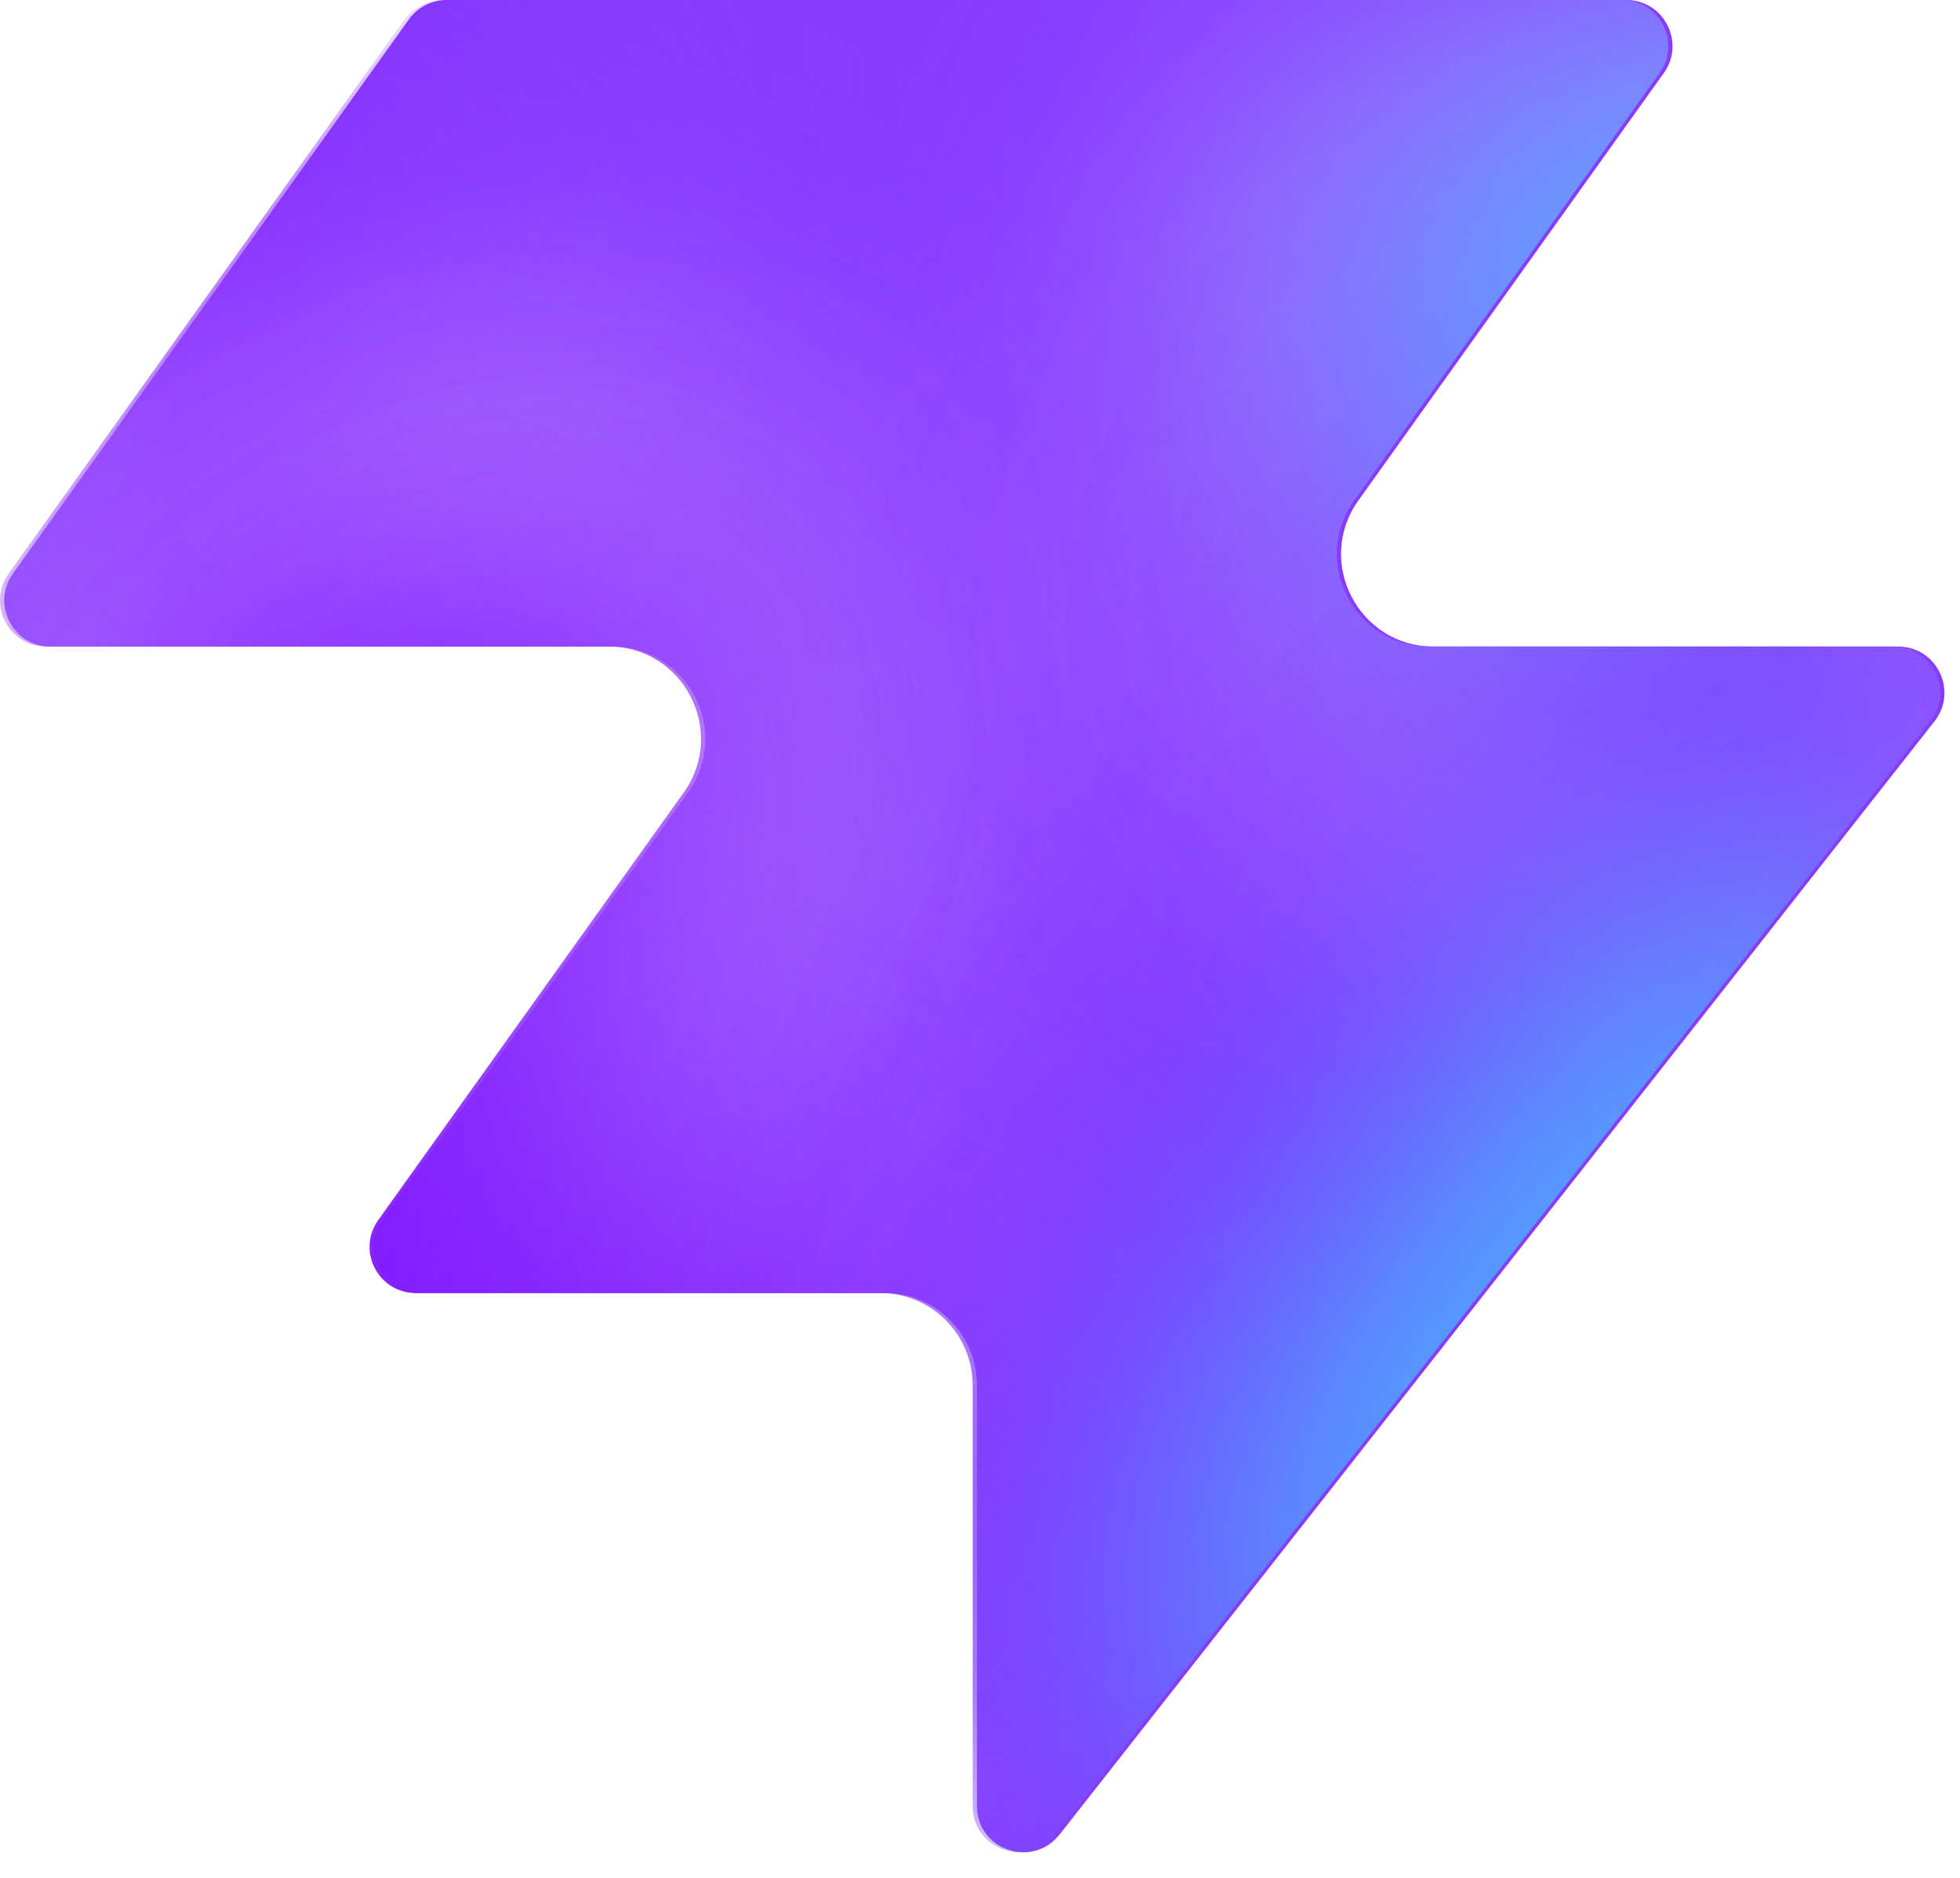
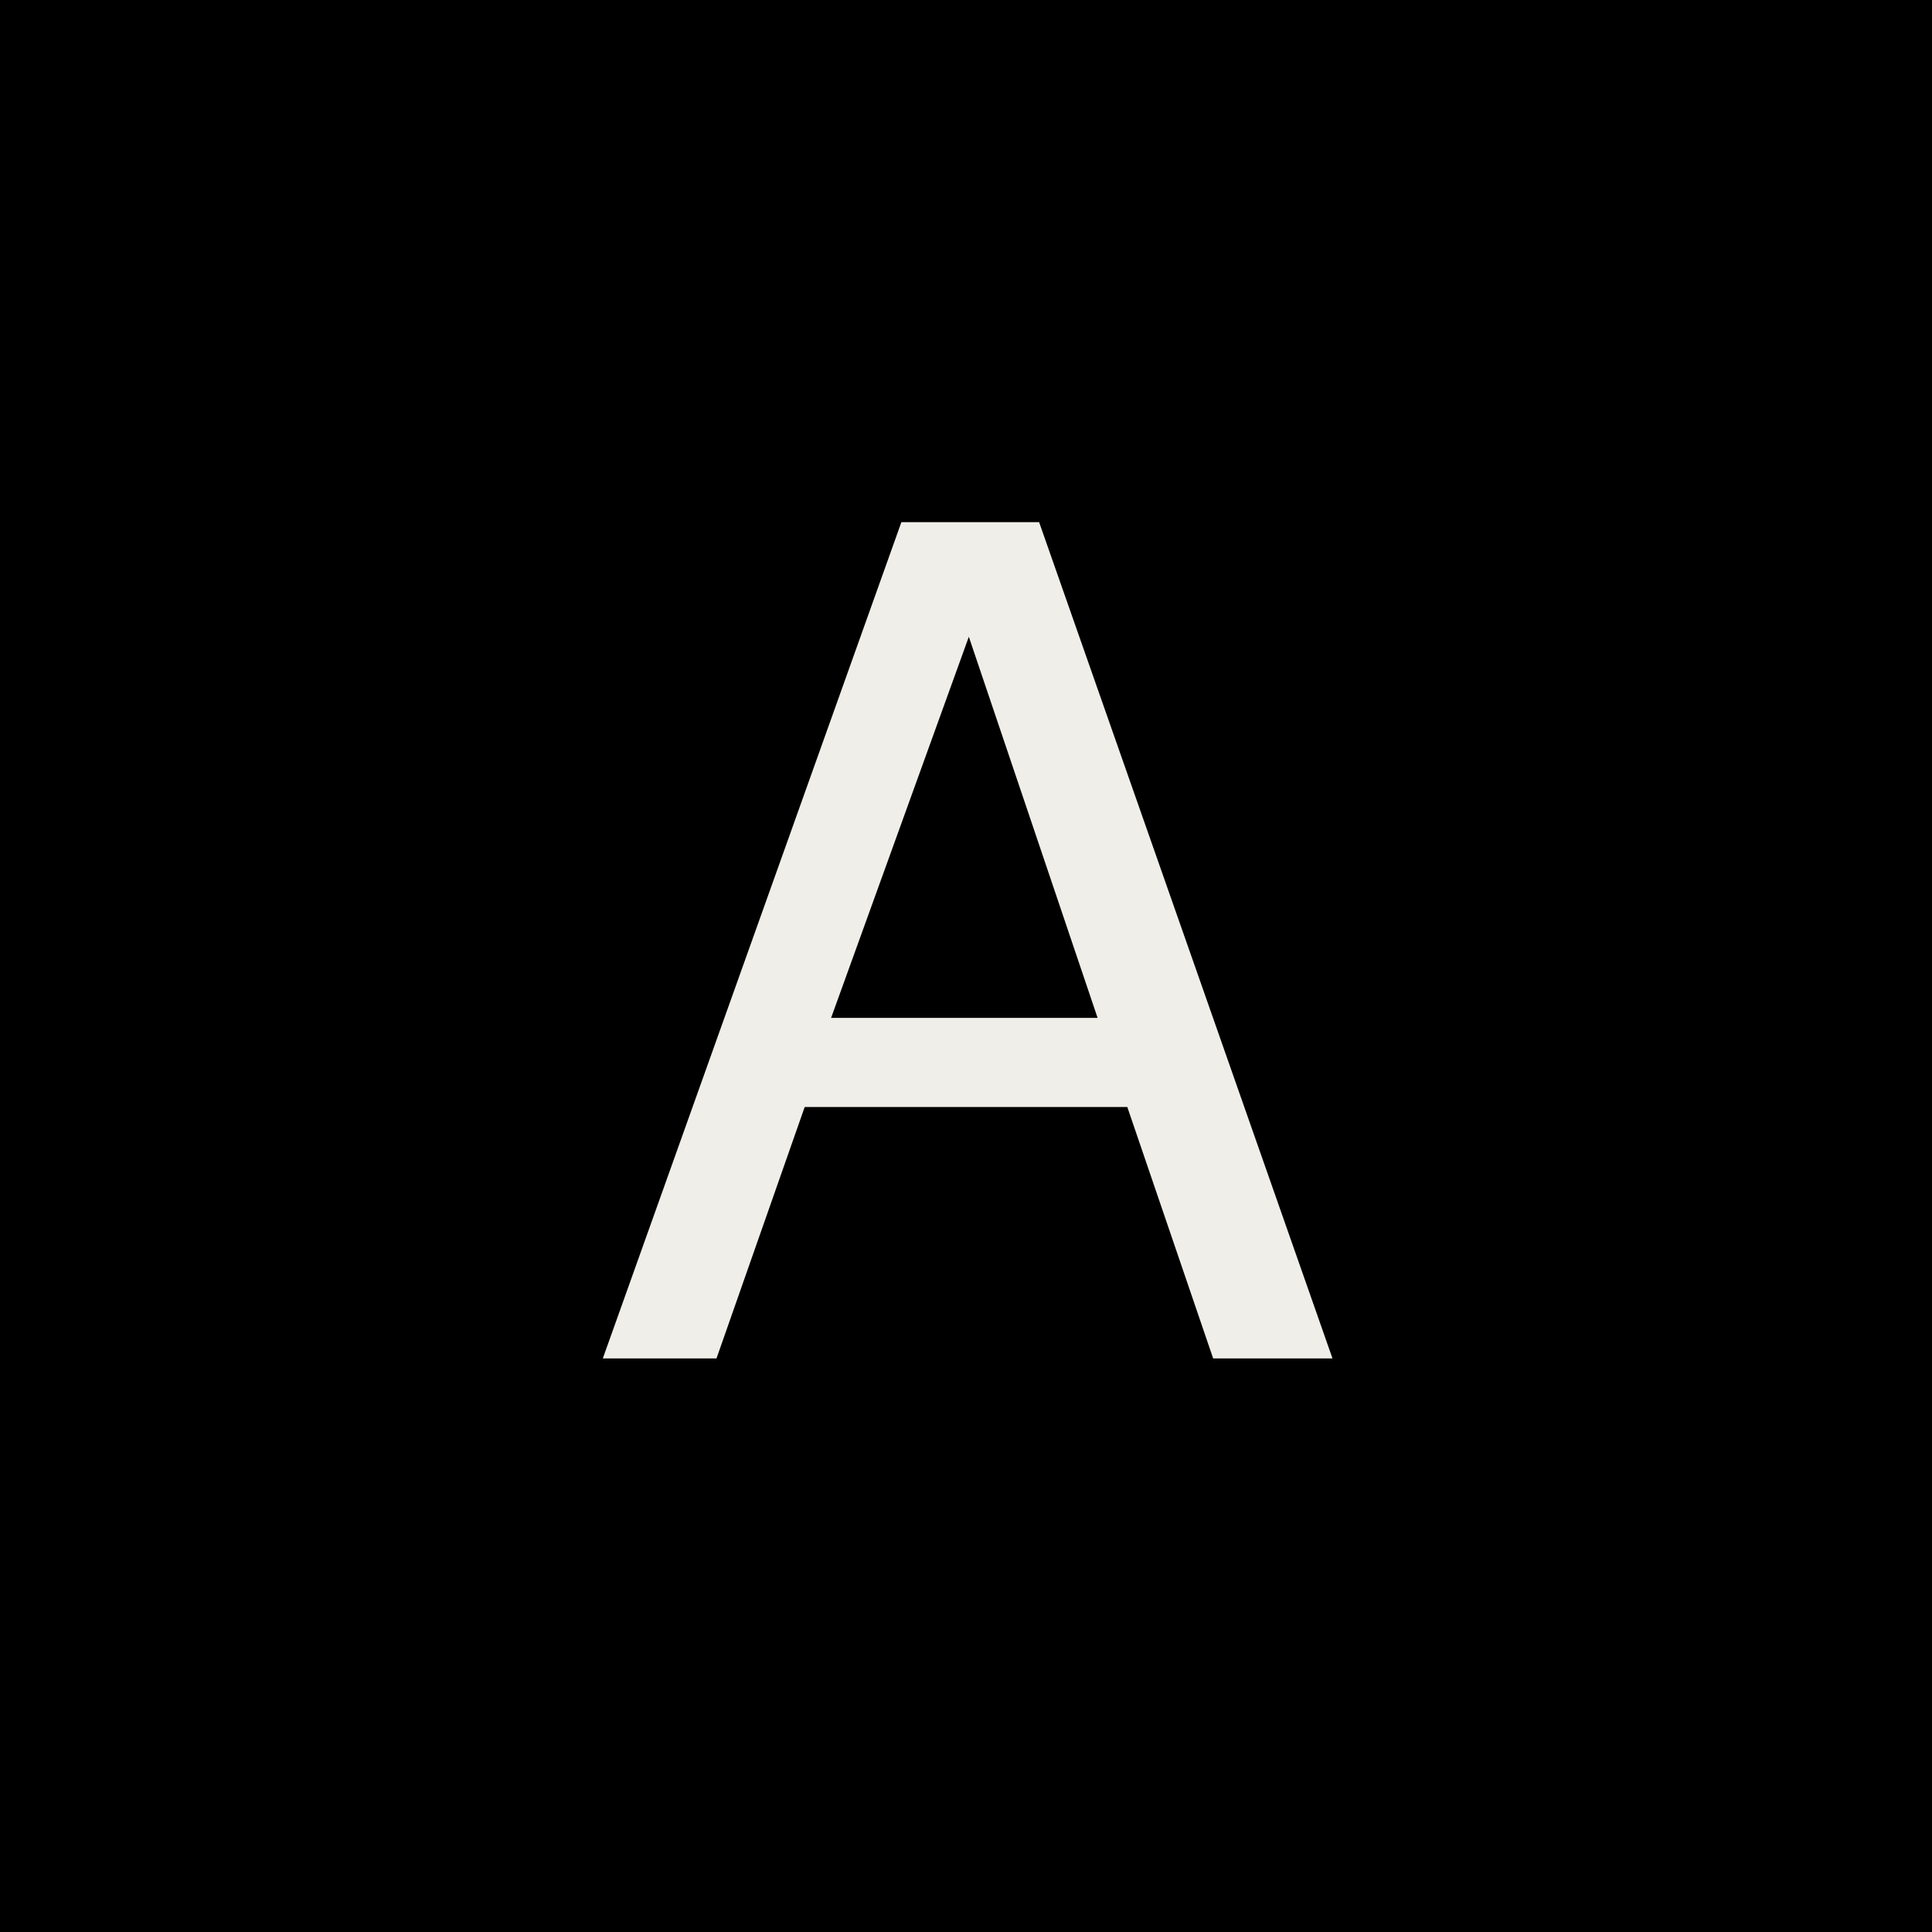
- <svg xmlns="http://www.w3.org/2000/svg" width="48" height="46" fill="none" viewBox="0 0 48 46">
-   <path fill="#863bff" d="M25.946 44.938c-.664.845-2.021.375-2.021-.698V33.937a2.26 2.26 0 0 0-2.262-2.262H10.287c-.92 0-1.456-1.04-.92-1.788l7.48-10.471c1.07-1.497 0-3.578-1.842-3.578H1.237c-.92 0-1.456-1.04-.92-1.788L10.013.474c.214-.297.556-.474.92-.474h28.894c.92 0 1.456 1.04.92 1.788l-7.48 10.471c-1.07 1.498 0 3.579 1.842 3.579h11.377c.943 0 1.473 1.088.89 1.83L25.947 44.94z" style="fill:#863bff;fill:color(display-p3 .525 .23 1);fill-opacity:1" />
-   <mask id="a" width="48" height="46" x="0" y="0" maskUnits="userSpaceOnUse" style="mask-type:alpha">
-     <path fill="#000" d="M25.842 44.938c-.664.844-2.021.375-2.021-.698V33.937a2.26 2.26 0 0 0-2.262-2.262H10.183c-.92 0-1.456-1.04-.92-1.788l7.48-10.471c1.07-1.498 0-3.579-1.842-3.579H1.133c-.92 0-1.456-1.04-.92-1.787L9.91.473c.214-.297.556-.474.92-.474h28.894c.92 0 1.456 1.04.92 1.788l-7.48 10.471c-1.07 1.498 0 3.578 1.842 3.578h11.377c.943 0 1.473 1.088.89 1.832L25.843 44.94z" style="fill:#000;fill-opacity:1" />
-   </mask>
-   <g mask="url(#a)">
-     <g filter="url(#b)">
-       <ellipse cx="5.508" cy="14.704" fill="#ede6ff" rx="5.508" ry="14.704" style="fill:#ede6ff;fill:color(display-p3 .927 .903 1);fill-opacity:1" transform="matrix(.00324 1 1 -.00324 -4.47 31.516)" />
-     </g>
-     <g filter="url(#c)">
-       <ellipse cx="10.399" cy="29.851" fill="#ede6ff" rx="10.399" ry="29.851" style="fill:#ede6ff;fill:color(display-p3 .927 .903 1);fill-opacity:1" transform="matrix(.00324 1 1 -.00324 -39.328 7.883)" />
-     </g>
-     <g filter="url(#d)">
-       <ellipse cx="5.508" cy="30.487" fill="#7e14ff" rx="5.508" ry="30.487" style="fill:#7e14ff;fill:color(display-p3 .492 .077 1);fill-opacity:1" transform="rotate(89.814 -25.913 -14.639)scale(1 -1)" />
-     </g>
-     <g filter="url(#e)">
-       <ellipse cx="5.508" cy="30.599" fill="#7e14ff" rx="5.508" ry="30.599" style="fill:#7e14ff;fill:color(display-p3 .492 .077 1);fill-opacity:1" transform="rotate(89.814 -32.644 -3.334)scale(1 -1)" />
-     </g>
-     <g filter="url(#f)">
-       <ellipse cx="5.508" cy="30.599" fill="#7e14ff" rx="5.508" ry="30.599" style="fill:#7e14ff;fill:color(display-p3 .492 .077 1);fill-opacity:1" transform="matrix(.00324 1 1 -.00324 -34.34 30.47)" />
-     </g>
-     <g filter="url(#g)">
-       <ellipse cx="14.072" cy="22.078" fill="#ede6ff" rx="14.072" ry="22.078" style="fill:#ede6ff;fill:color(display-p3 .927 .903 1);fill-opacity:1" transform="rotate(93.35 24.506 48.493)scale(-1 1)" />
-     </g>
-     <g filter="url(#h)">
-       <ellipse cx="3.47" cy="21.501" fill="#7e14ff" rx="3.47" ry="21.501" style="fill:#7e14ff;fill:color(display-p3 .492 .077 1);fill-opacity:1" transform="rotate(89.009 28.708 47.59)scale(-1 1)" />
-     </g>
-     <g filter="url(#i)">
-       <ellipse cx="3.47" cy="21.501" fill="#7e14ff" rx="3.47" ry="21.501" style="fill:#7e14ff;fill:color(display-p3 .492 .077 1);fill-opacity:1" transform="rotate(89.009 28.708 47.59)scale(-1 1)" />
-     </g>
-     <g filter="url(#j)">
-       <ellipse cx=".387" cy="8.972" fill="#7e14ff" rx="4.407" ry="29.108" style="fill:#7e14ff;fill:color(display-p3 .492 .077 1);fill-opacity:1" transform="rotate(39.51 .387 8.972)" />
-     </g>
-     <g filter="url(#k)">
-       <ellipse cx="47.523" cy="-6.092" fill="#7e14ff" rx="4.407" ry="29.108" style="fill:#7e14ff;fill:color(display-p3 .492 .077 1);fill-opacity:1" transform="rotate(37.892 47.523 -6.092)" />
-     </g>
-     <g filter="url(#l)">
-       <ellipse cx="41.412" cy="6.333" fill="#47bfff" rx="5.971" ry="9.665" style="fill:#47bfff;fill:color(display-p3 .28 .748 1);fill-opacity:1" transform="rotate(37.892 41.412 6.333)" />
-     </g>
-     <g filter="url(#m)">
-       <ellipse cx="-1.879" cy="38.332" fill="#7e14ff" rx="4.407" ry="29.108" style="fill:#7e14ff;fill:color(display-p3 .492 .077 1);fill-opacity:1" transform="rotate(37.892 -1.88 38.332)" />
-     </g>
-     <g filter="url(#n)">
-       <ellipse cx="-1.879" cy="38.332" fill="#7e14ff" rx="4.407" ry="29.108" style="fill:#7e14ff;fill:color(display-p3 .492 .077 1);fill-opacity:1" transform="rotate(37.892 -1.88 38.332)" />
-     </g>
-     <g filter="url(#o)">
-       <ellipse cx="35.651" cy="29.907" fill="#7e14ff" rx="4.407" ry="29.108" style="fill:#7e14ff;fill:color(display-p3 .492 .077 1);fill-opacity:1" transform="rotate(37.892 35.651 29.907)" />
-     </g>
-     <g filter="url(#p)">
-       <ellipse cx="38.418" cy="32.4" fill="#47bfff" rx="5.971" ry="15.297" style="fill:#47bfff;fill:color(display-p3 .28 .748 1);fill-opacity:1" transform="rotate(37.892 38.418 32.4)" />
-     </g>
-   </g>
-   <defs>
-     <filter id="b" width="60.045" height="41.654" x="-19.77" y="16.149" color-interpolation-filters="sRGB" filterUnits="userSpaceOnUse">
-       <feFlood flood-opacity="0" result="BackgroundImageFix" />
-       <feBlend in="SourceGraphic" in2="BackgroundImageFix" result="shape" />
-       <feGaussianBlur result="effect1_foregroundBlur_2002_17158" stdDeviation="7.659" />
-     </filter>
-     <filter id="c" width="90.34" height="51.437" x="-54.613" y="-7.533" color-interpolation-filters="sRGB" filterUnits="userSpaceOnUse">
-       <feFlood flood-opacity="0" result="BackgroundImageFix" />
-       <feBlend in="SourceGraphic" in2="BackgroundImageFix" result="shape" />
-       <feGaussianBlur result="effect1_foregroundBlur_2002_17158" stdDeviation="7.659" />
-     </filter>
-     <filter id="d" width="79.355" height="29.4" x="-49.64" y="2.03" color-interpolation-filters="sRGB" filterUnits="userSpaceOnUse">
-       <feFlood flood-opacity="0" result="BackgroundImageFix" />
-       <feBlend in="SourceGraphic" in2="BackgroundImageFix" result="shape" />
-       <feGaussianBlur result="effect1_foregroundBlur_2002_17158" stdDeviation="4.596" />
-     </filter>
-     <filter id="e" width="79.579" height="29.4" x="-45.045" y="20.029" color-interpolation-filters="sRGB" filterUnits="userSpaceOnUse">
-       <feFlood flood-opacity="0" result="BackgroundImageFix" />
-       <feBlend in="SourceGraphic" in2="BackgroundImageFix" result="shape" />
-       <feGaussianBlur result="effect1_foregroundBlur_2002_17158" stdDeviation="4.596" />
-     </filter>
-     <filter id="f" width="79.579" height="29.4" x="-43.513" y="21.178" color-interpolation-filters="sRGB" filterUnits="userSpaceOnUse">
-       <feFlood flood-opacity="0" result="BackgroundImageFix" />
-       <feBlend in="SourceGraphic" in2="BackgroundImageFix" result="shape" />
-       <feGaussianBlur result="effect1_foregroundBlur_2002_17158" stdDeviation="4.596" />
-     </filter>
-     <filter id="g" width="74.749" height="58.852" x="15.756" y="-17.901" color-interpolation-filters="sRGB" filterUnits="userSpaceOnUse">
-       <feFlood flood-opacity="0" result="BackgroundImageFix" />
-       <feBlend in="SourceGraphic" in2="BackgroundImageFix" result="shape" />
-       <feGaussianBlur result="effect1_foregroundBlur_2002_17158" stdDeviation="7.659" />
-     </filter>
-     <filter id="h" width="61.377" height="25.362" x="23.548" y="2.284" color-interpolation-filters="sRGB" filterUnits="userSpaceOnUse">
-       <feFlood flood-opacity="0" result="BackgroundImageFix" />
-       <feBlend in="SourceGraphic" in2="BackgroundImageFix" result="shape" />
-       <feGaussianBlur result="effect1_foregroundBlur_2002_17158" stdDeviation="4.596" />
-     </filter>
-     <filter id="i" width="61.377" height="25.362" x="23.548" y="2.284" color-interpolation-filters="sRGB" filterUnits="userSpaceOnUse">
-       <feFlood flood-opacity="0" result="BackgroundImageFix" />
-       <feBlend in="SourceGraphic" in2="BackgroundImageFix" result="shape" />
-       <feGaussianBlur result="effect1_foregroundBlur_2002_17158" stdDeviation="4.596" />
-     </filter>
-     <filter id="j" width="56.045" height="63.649" x="-27.636" y="-22.853" color-interpolation-filters="sRGB" filterUnits="userSpaceOnUse">
-       <feFlood flood-opacity="0" result="BackgroundImageFix" />
-       <feBlend in="SourceGraphic" in2="BackgroundImageFix" result="shape" />
-       <feGaussianBlur result="effect1_foregroundBlur_2002_17158" stdDeviation="4.596" />
-     </filter>
-     <filter id="k" width="54.814" height="64.646" x="20.116" y="-38.415" color-interpolation-filters="sRGB" filterUnits="userSpaceOnUse">
-       <feFlood flood-opacity="0" result="BackgroundImageFix" />
-       <feBlend in="SourceGraphic" in2="BackgroundImageFix" result="shape" />
-       <feGaussianBlur result="effect1_foregroundBlur_2002_17158" stdDeviation="4.596" />
-     </filter>
-     <filter id="l" width="33.541" height="35.313" x="24.641" y="-11.323" color-interpolation-filters="sRGB" filterUnits="userSpaceOnUse">
-       <feFlood flood-opacity="0" result="BackgroundImageFix" />
-       <feBlend in="SourceGraphic" in2="BackgroundImageFix" result="shape" />
-       <feGaussianBlur result="effect1_foregroundBlur_2002_17158" stdDeviation="4.596" />
-     </filter>
-     <filter id="m" width="54.814" height="64.646" x="-29.286" y="6.009" color-interpolation-filters="sRGB" filterUnits="userSpaceOnUse">
-       <feFlood flood-opacity="0" result="BackgroundImageFix" />
-       <feBlend in="SourceGraphic" in2="BackgroundImageFix" result="shape" />
-       <feGaussianBlur result="effect1_foregroundBlur_2002_17158" stdDeviation="4.596" />
-     </filter>
-     <filter id="n" width="54.814" height="64.646" x="-29.286" y="6.009" color-interpolation-filters="sRGB" filterUnits="userSpaceOnUse">
-       <feFlood flood-opacity="0" result="BackgroundImageFix" />
-       <feBlend in="SourceGraphic" in2="BackgroundImageFix" result="shape" />
-       <feGaussianBlur result="effect1_foregroundBlur_2002_17158" stdDeviation="4.596" />
-     </filter>
-     <filter id="o" width="54.814" height="64.646" x="8.244" y="-2.416" color-interpolation-filters="sRGB" filterUnits="userSpaceOnUse">
-       <feFlood flood-opacity="0" result="BackgroundImageFix" />
-       <feBlend in="SourceGraphic" in2="BackgroundImageFix" result="shape" />
-       <feGaussianBlur result="effect1_foregroundBlur_2002_17158" stdDeviation="4.596" />
-     </filter>
-     <filter id="p" width="39.409" height="43.623" x="18.713" y="10.588" color-interpolation-filters="sRGB" filterUnits="userSpaceOnUse">
-       <feFlood flood-opacity="0" result="BackgroundImageFix" />
-       <feBlend in="SourceGraphic" in2="BackgroundImageFix" result="shape" />
-       <feGaussianBlur result="effect1_foregroundBlur_2002_17158" stdDeviation="4.596" />
-     </filter>
-   </defs>
+ <svg xmlns="http://www.w3.org/2000/svg" viewBox="0 0 64 64">
+   <rect width="64" height="64" fill="#000000" />
+   <text x="32" y="45" text-anchor="middle" font-family="Helvetica, Arial, sans-serif" font-size="38" font-weight="500" fill="#efeee9">A</text>
</svg>
